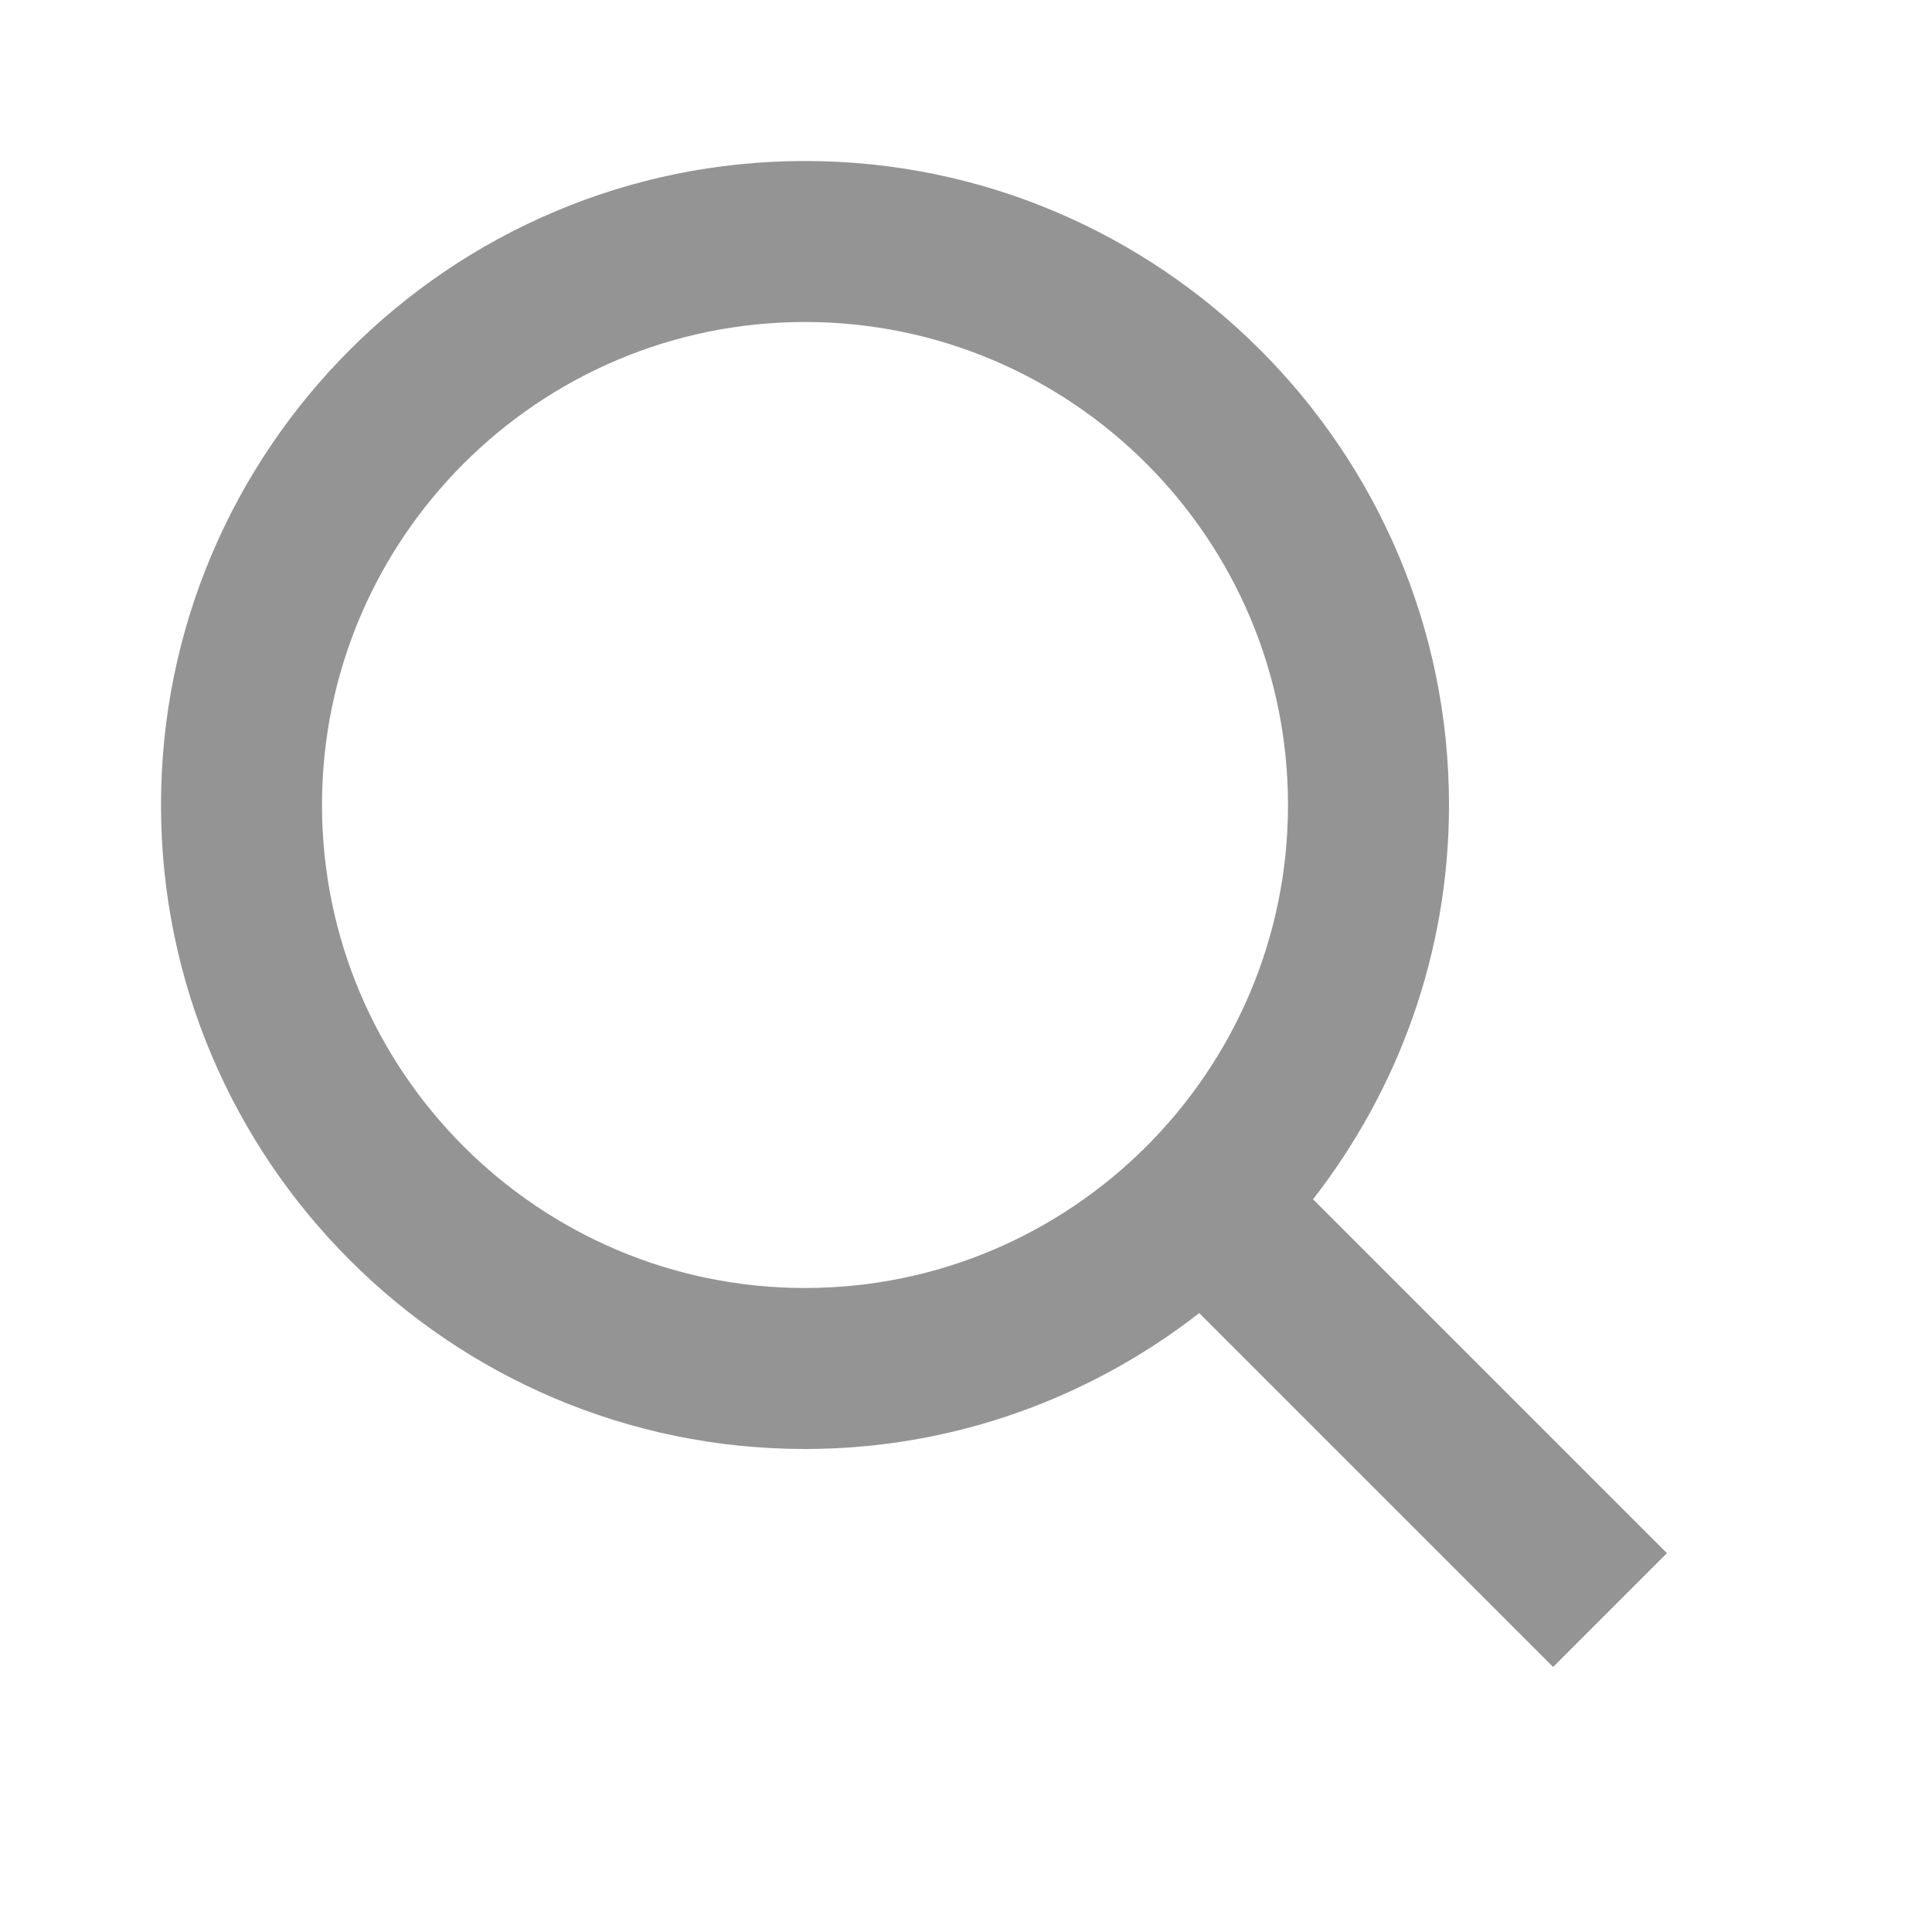
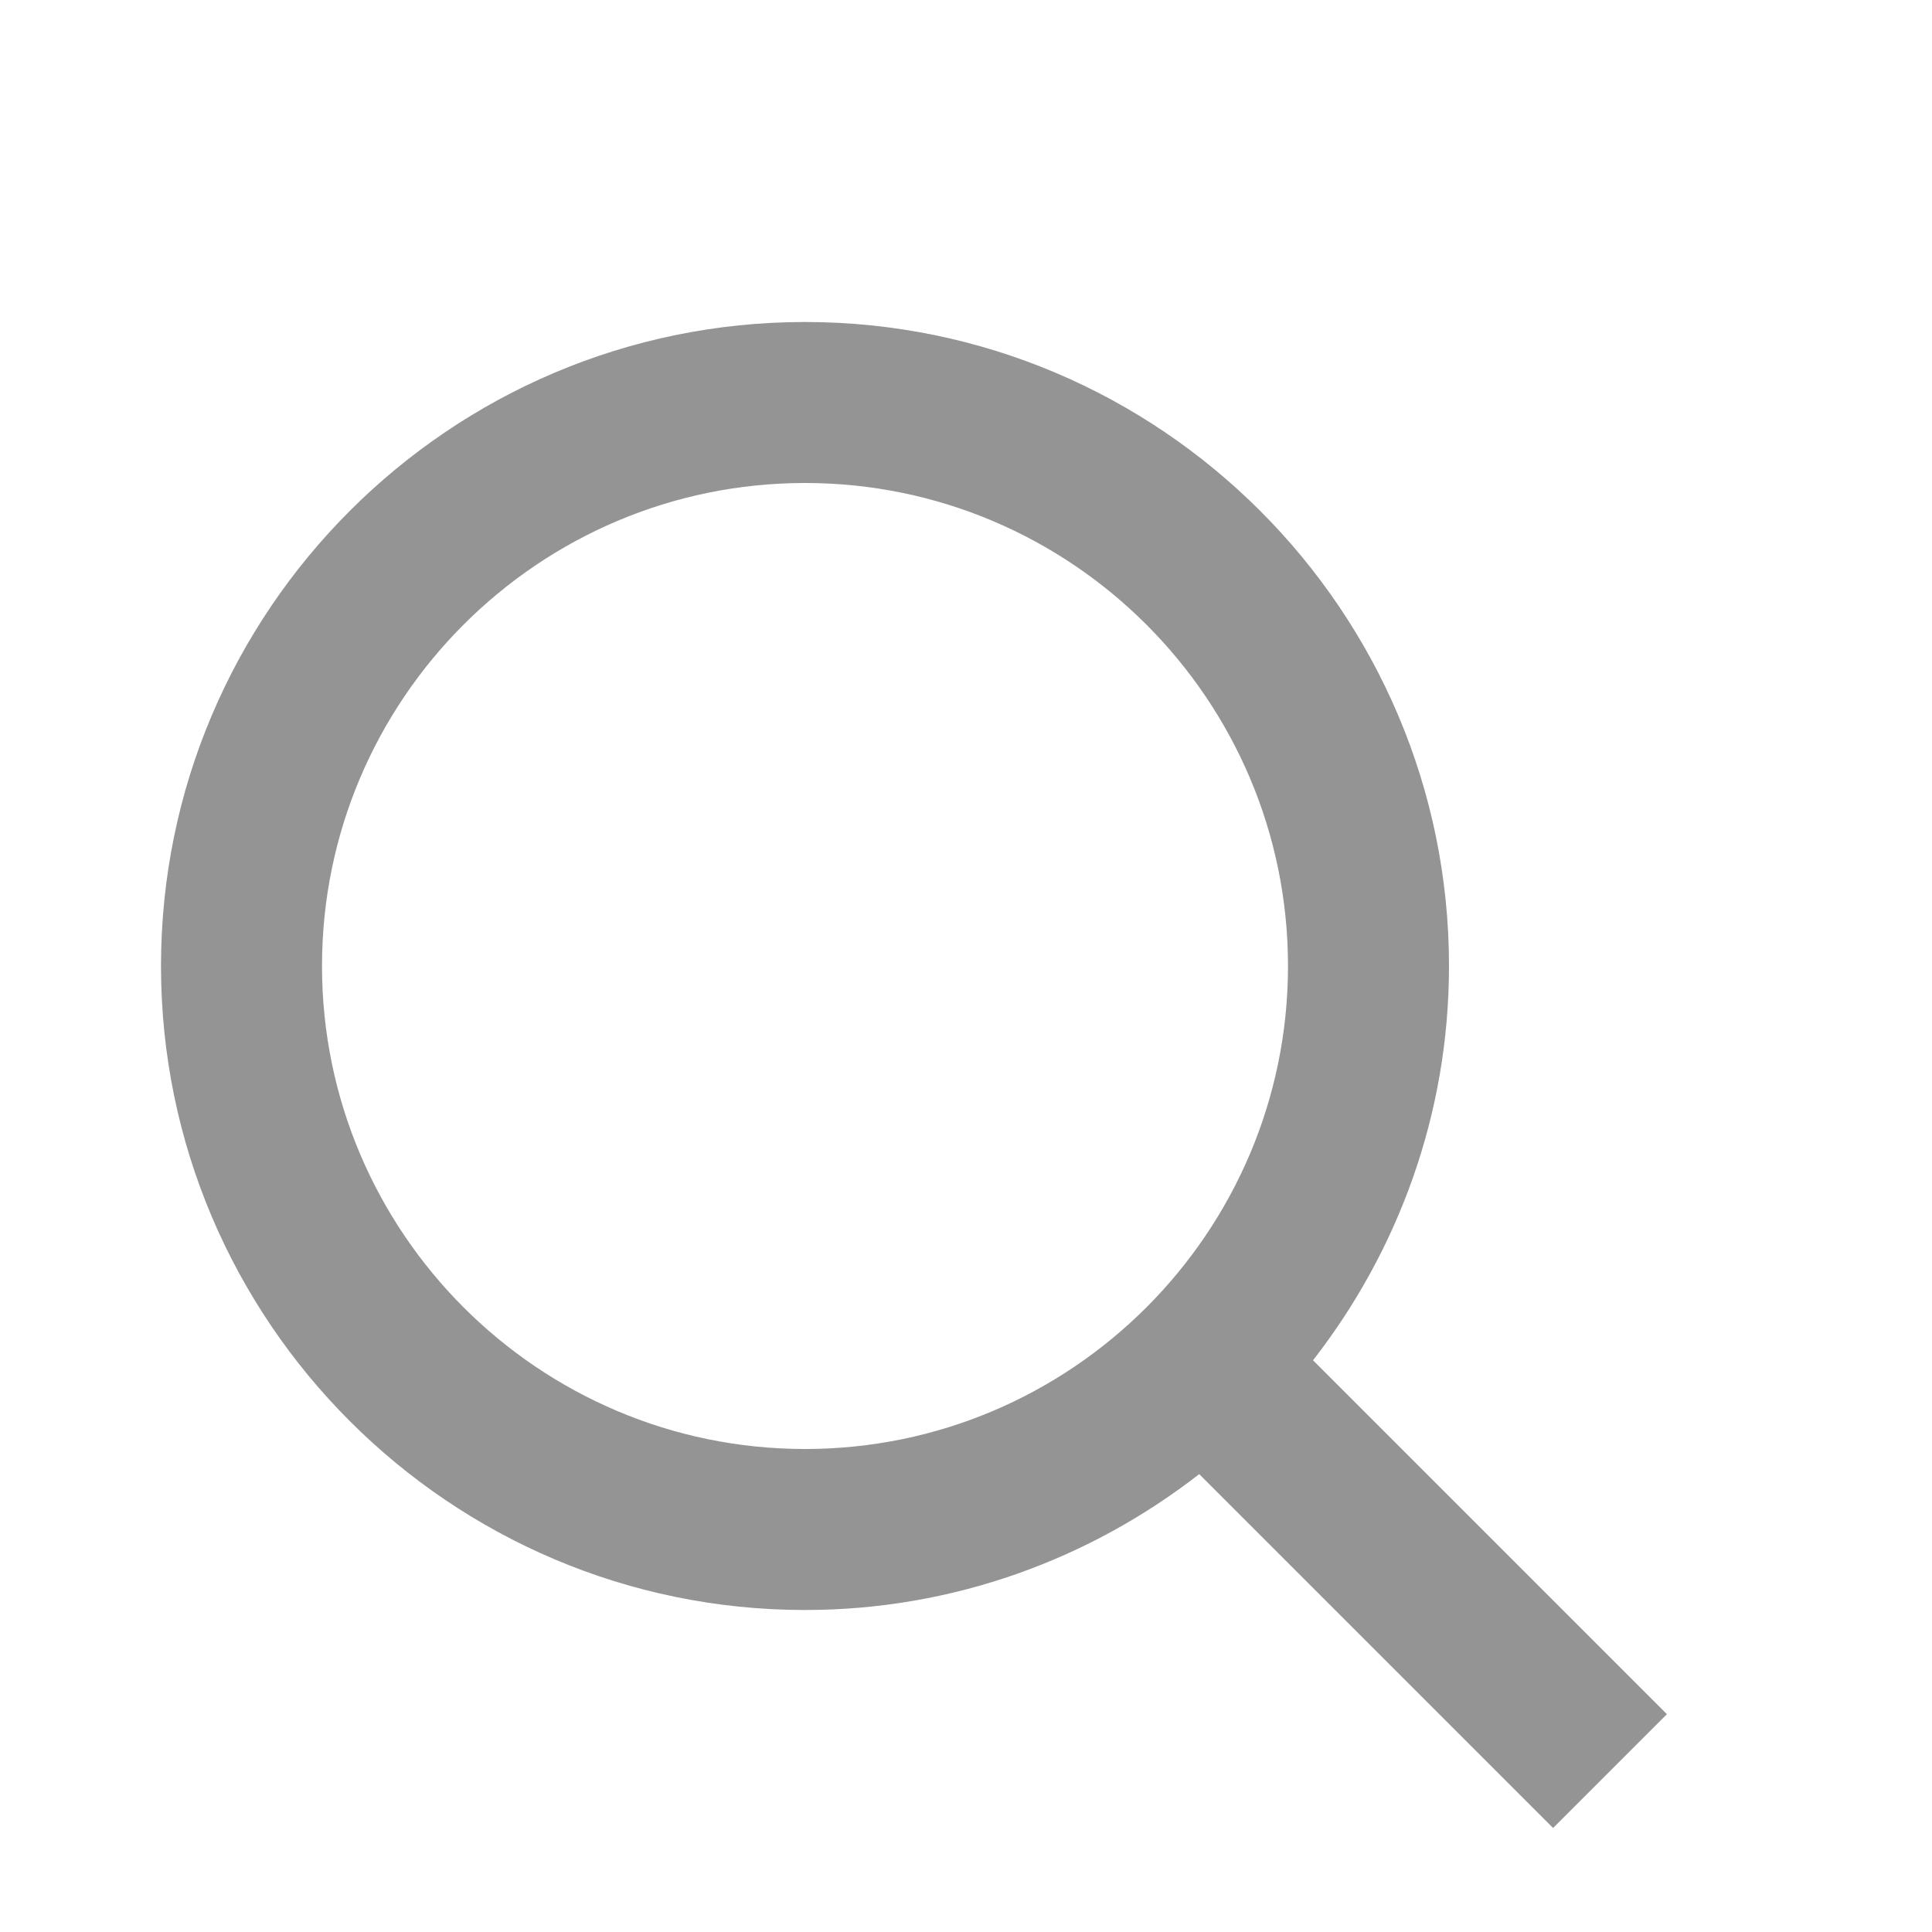
- <svg xmlns="http://www.w3.org/2000/svg" width="24" height="24" viewBox="0 0 24 24" fill="none">
+ <svg xmlns="http://www.w3.org/2000/svg" width="24" height="24" viewBox="0 0 24 20" fill="none">
  <path d="M10 18C11.846 18 13.543 17.365 14.897 16.312L19.293 20.708L20.707 19.294L16.311 14.898C17.365 13.543 18 11.846 18 10C18 5.589 14.411 2 10 2C5.589 2 2 5.589 2 10C2 14.411 5.589 18 10 18ZM10 4C13.309 4 16 6.691 16 10C16 13.309 13.309 16 10 16C6.691 16 4 13.309 4 10C4 6.691 6.691 4 10 4Z" fill="#949494" />
</svg>
